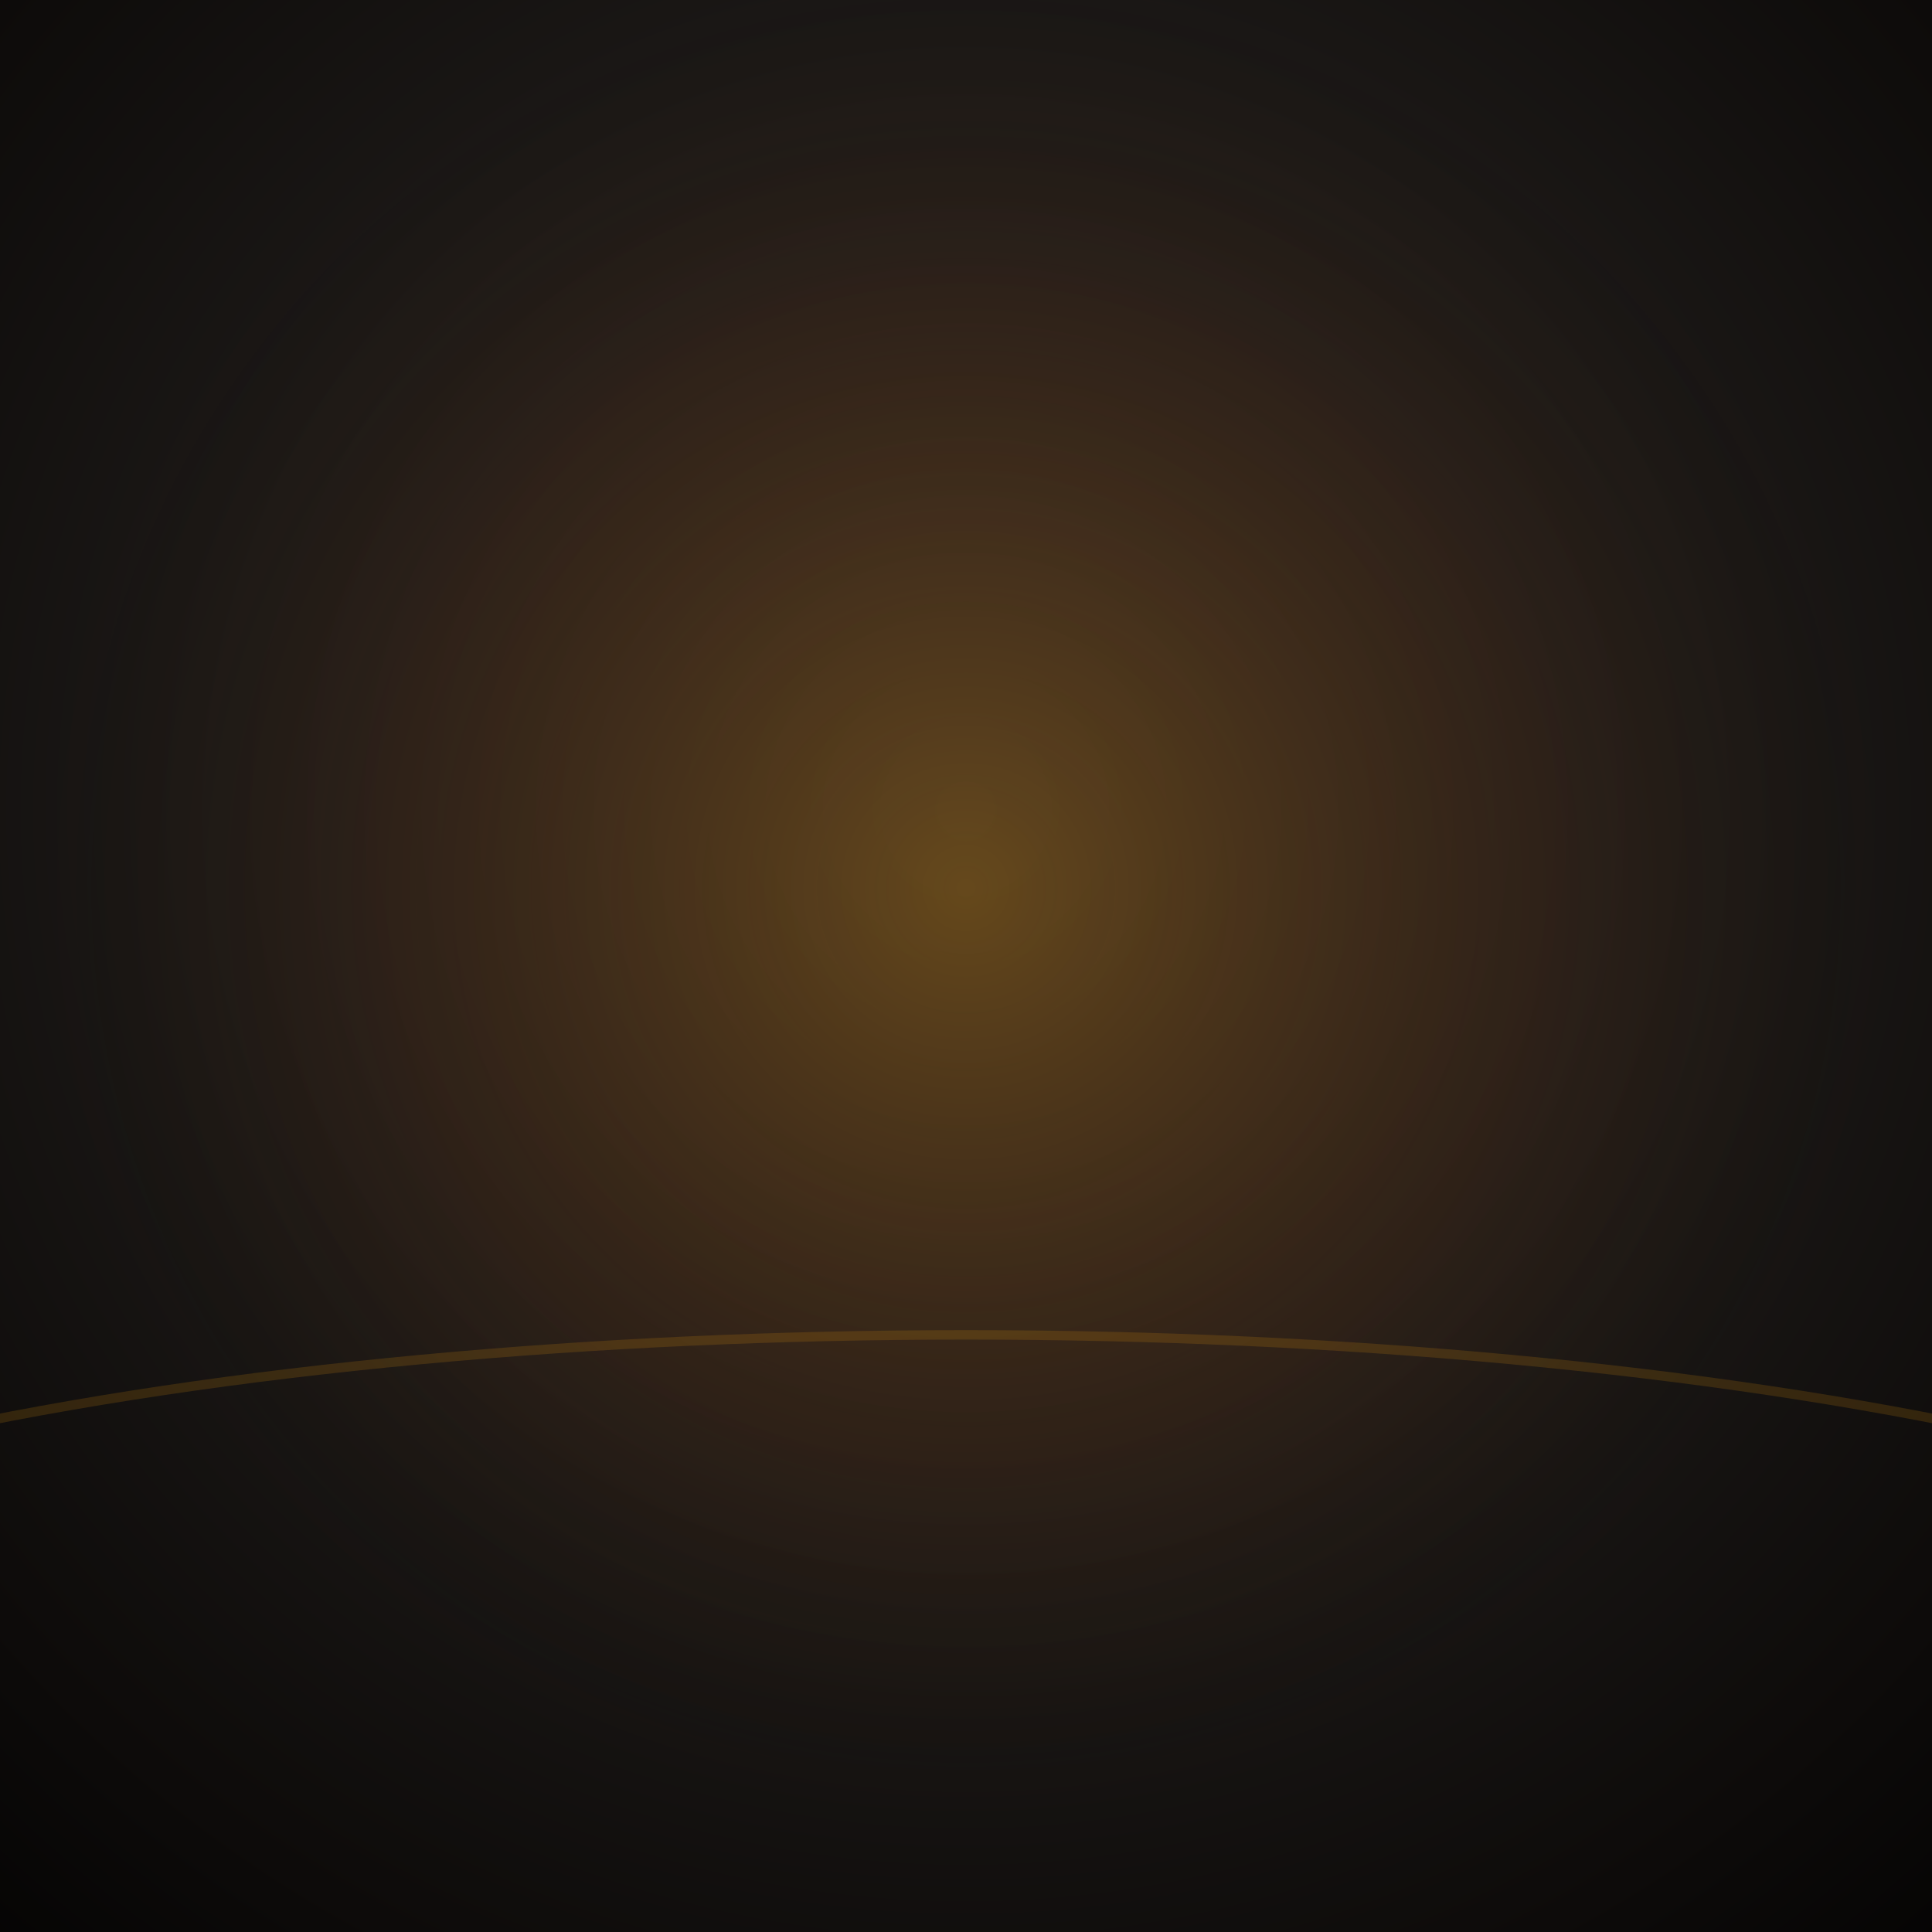
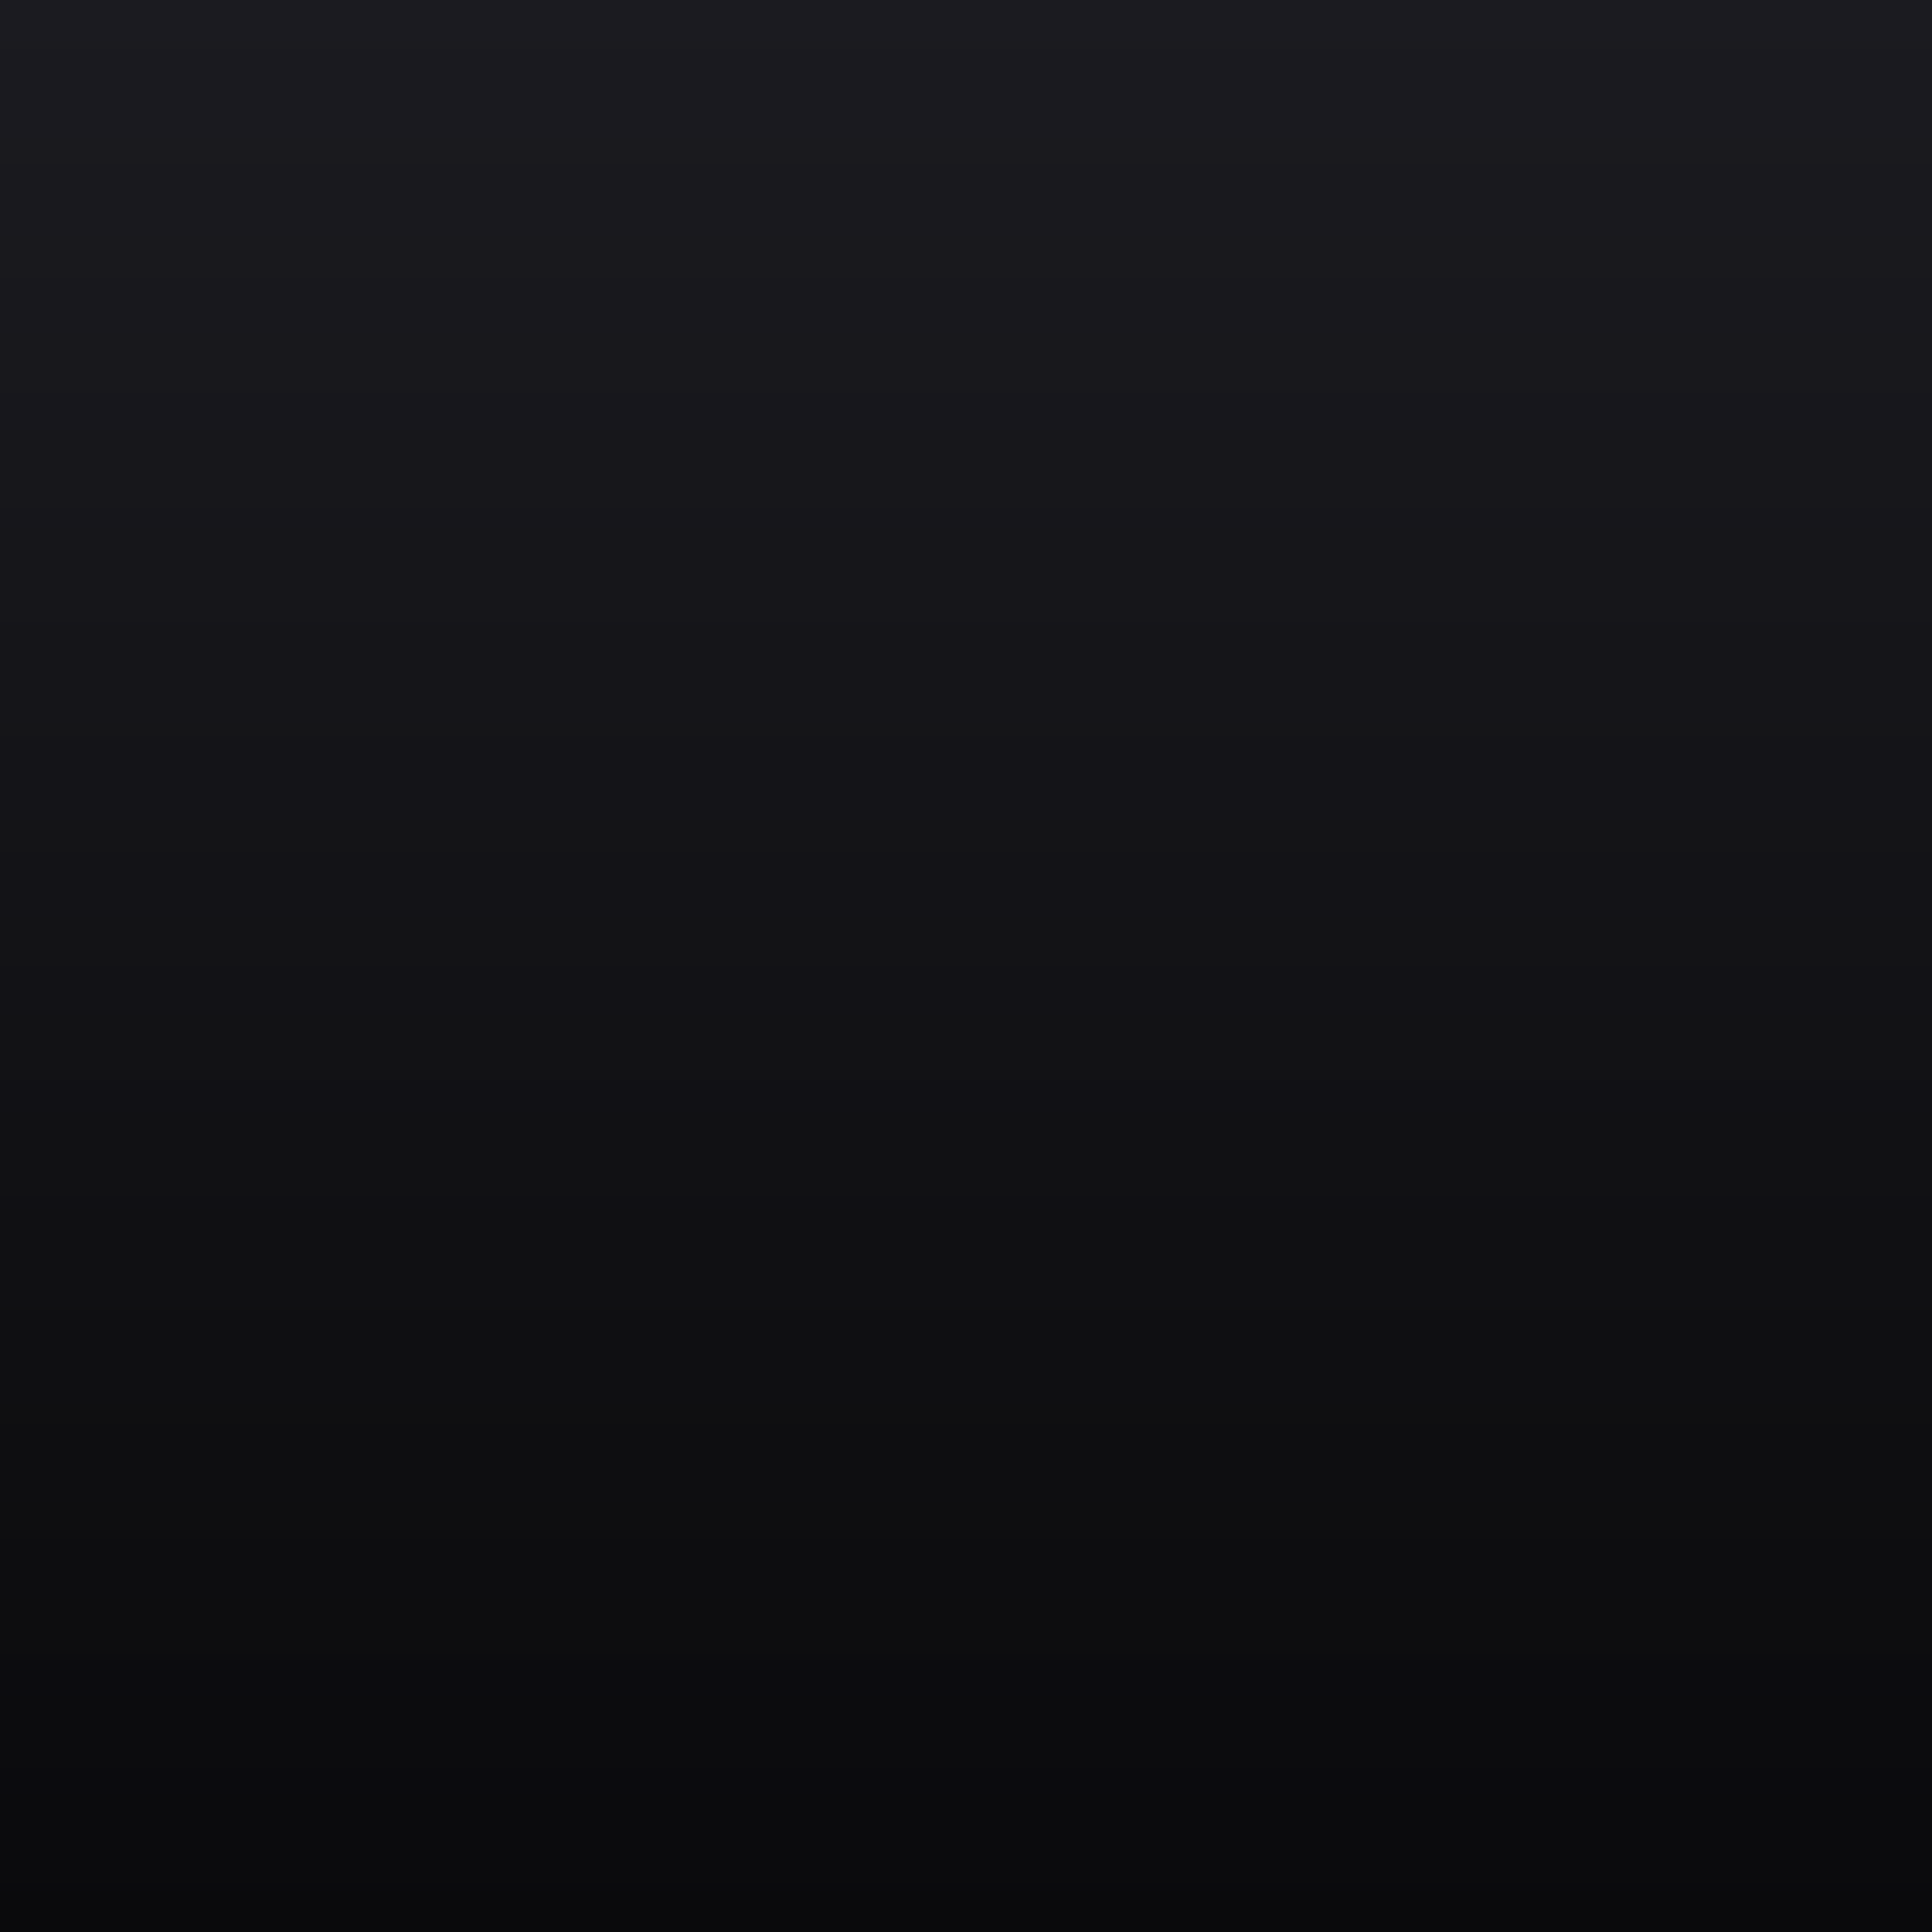
<svg xmlns="http://www.w3.org/2000/svg" viewBox="0 0 1024 1024" width="1024" height="1024">
  <defs>
-     <radialGradient id="obsidian" cx="0.5" cy="0.42" r="0.85">
-       <stop offset="0%" stop-color="#292524" />
-       <stop offset="45%" stop-color="#1c1917" />
-       <stop offset="78%" stop-color="#0c0a09" />
-       <stop offset="100%" stop-color="#000000" />
-     </radialGradient>
-     <radialGradient id="warmGlow" cx="0.5" cy="0.46" r="0.5">
-       <stop offset="0%" stop-color="#f59e0b" stop-opacity="0.30" />
-       <stop offset="60%" stop-color="#b45309" stop-opacity="0.10" />
-       <stop offset="100%" stop-color="#000000" stop-opacity="0" />
-     </radialGradient>
+     <linearGradient id="bg" x1="0" y1="0" x2="0" y2="1">
+       <stop offset="0" stop-color="#1b1b20" />
+       <stop offset="1" stop-color="#0a0a0c" />
+     </linearGradient>
  </defs>
-   <rect x="0" y="0" width="1024" height="1024" fill="url(#obsidian)" />
-   <rect x="0" y="0" width="1024" height="1024" fill="url(#warmGlow)" />
-   <path d="M -40 760 C 280 690 744 690 1064 760" fill="none" stroke="#f59e0b" stroke-width="5" opacity="0.16" />
+   <rect width="1024" height="1024" fill="url(#bg)" />
</svg>
